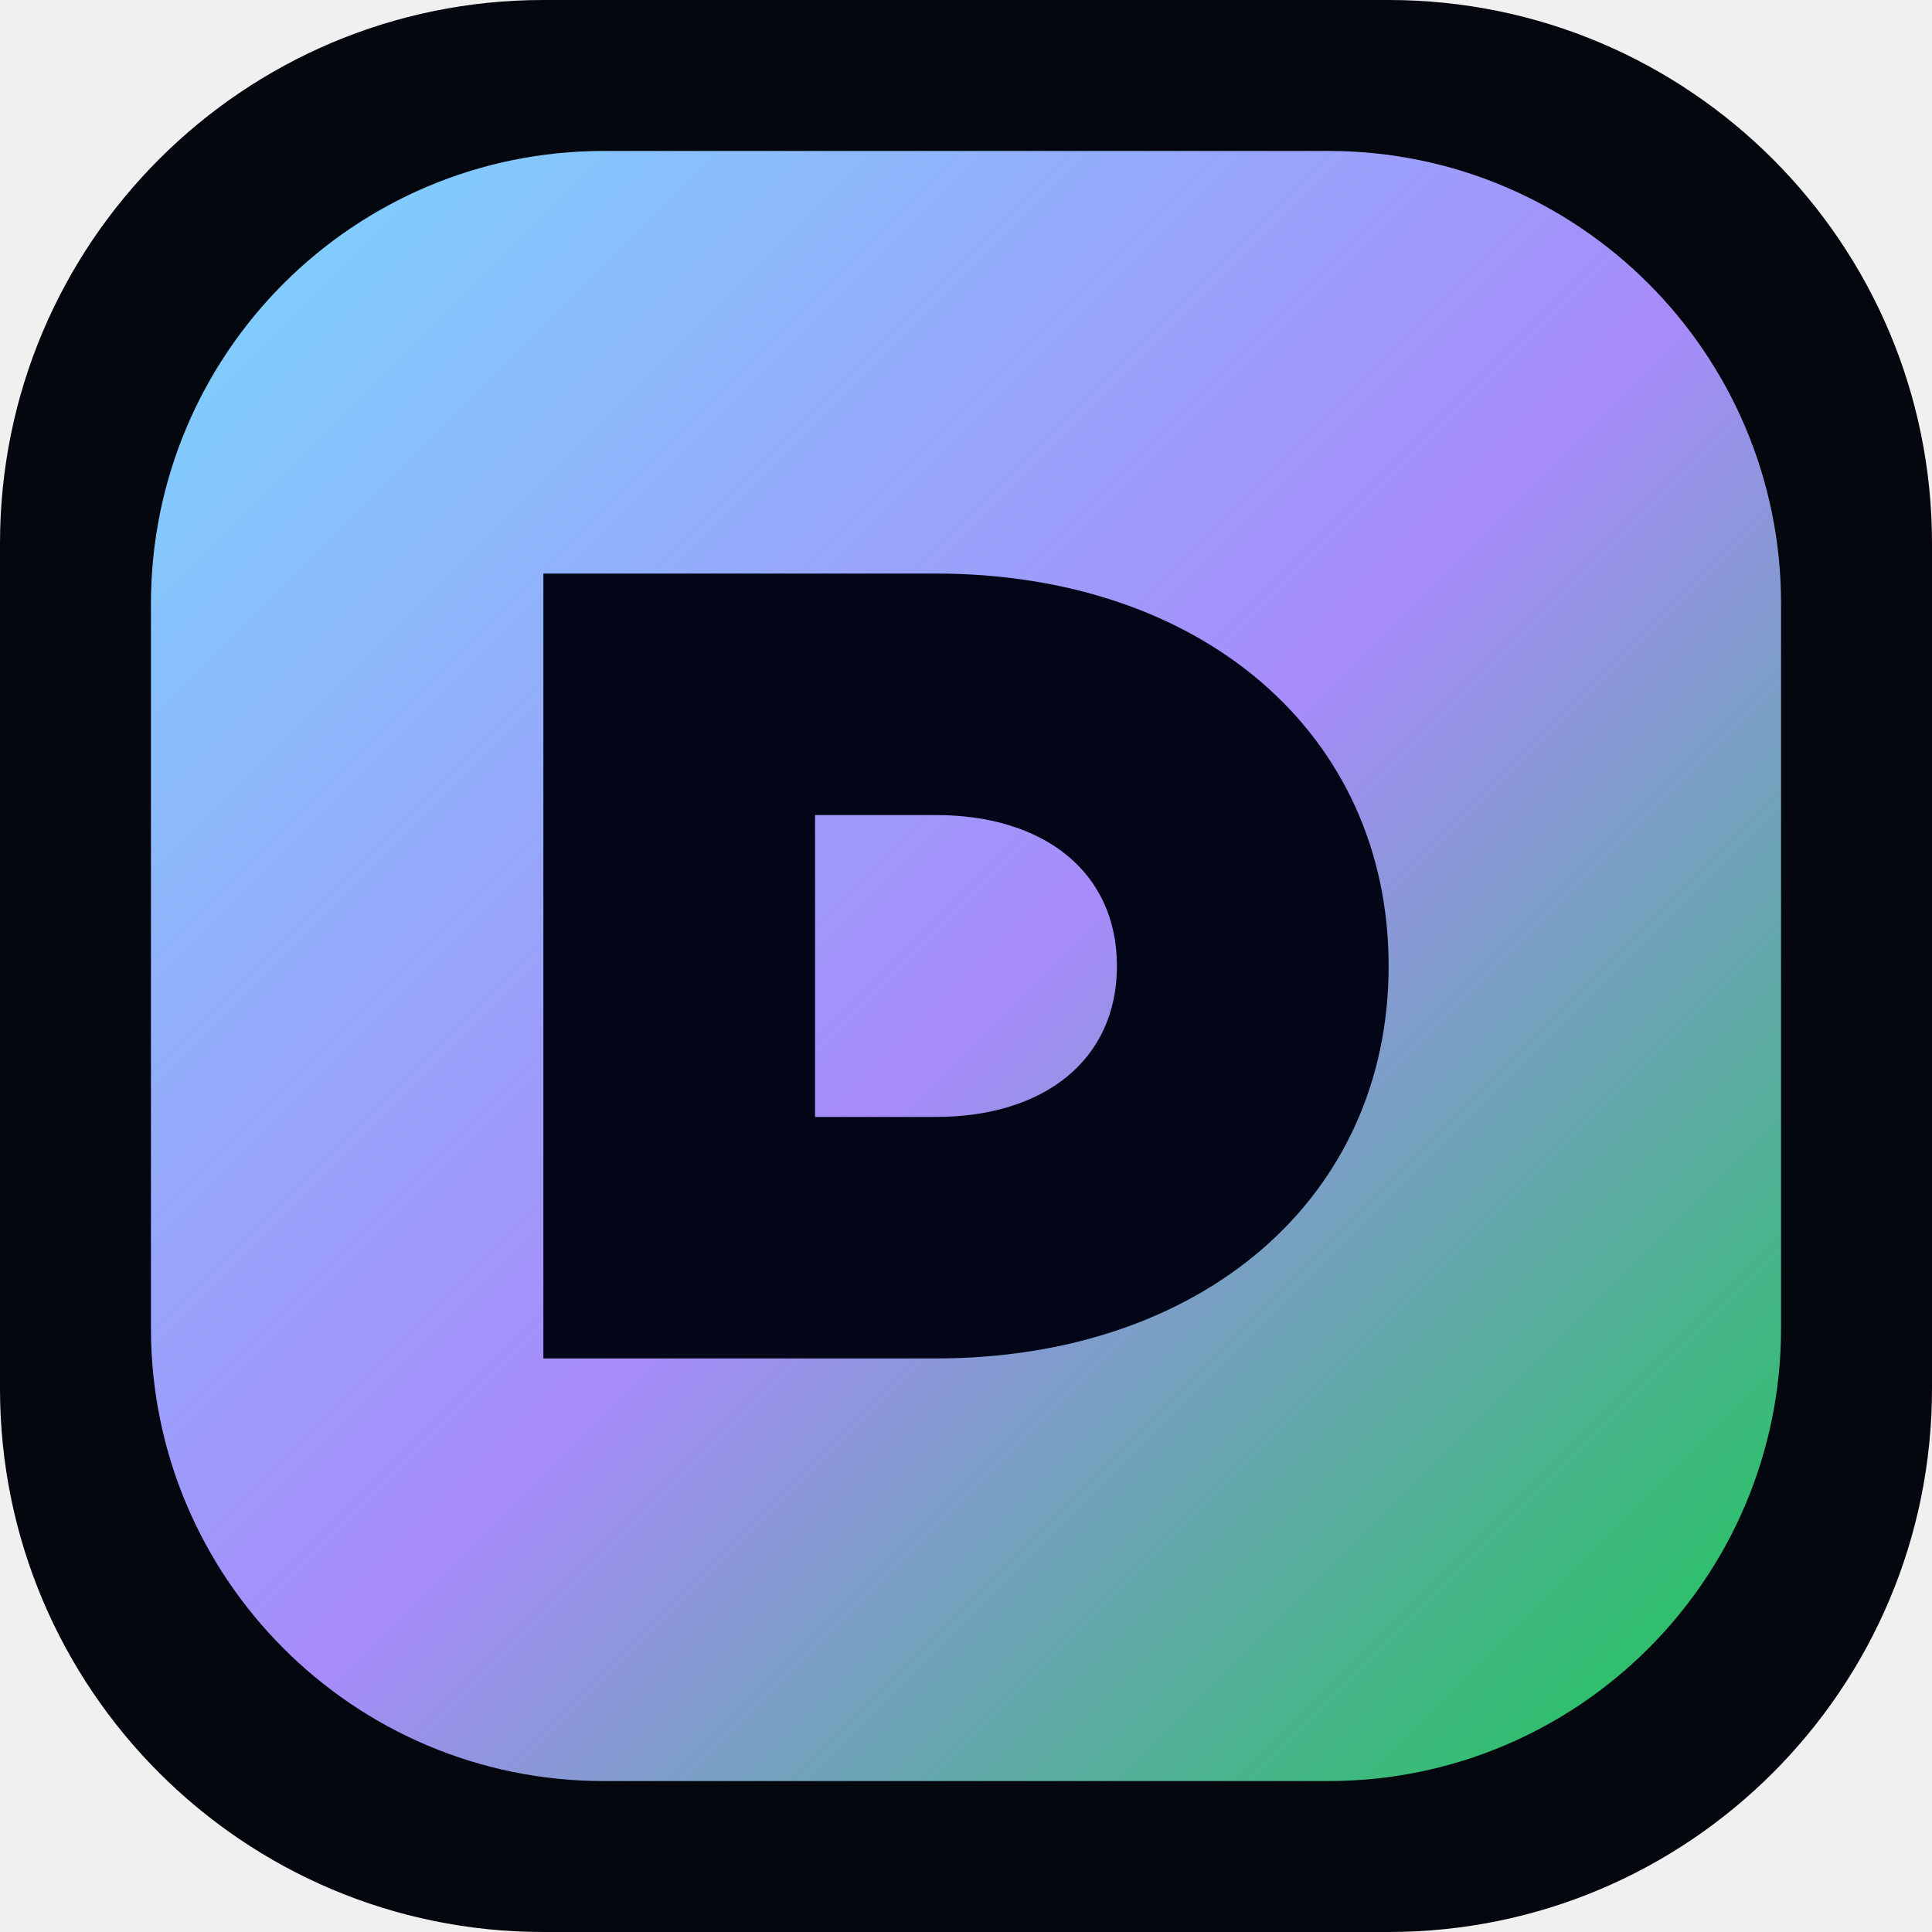
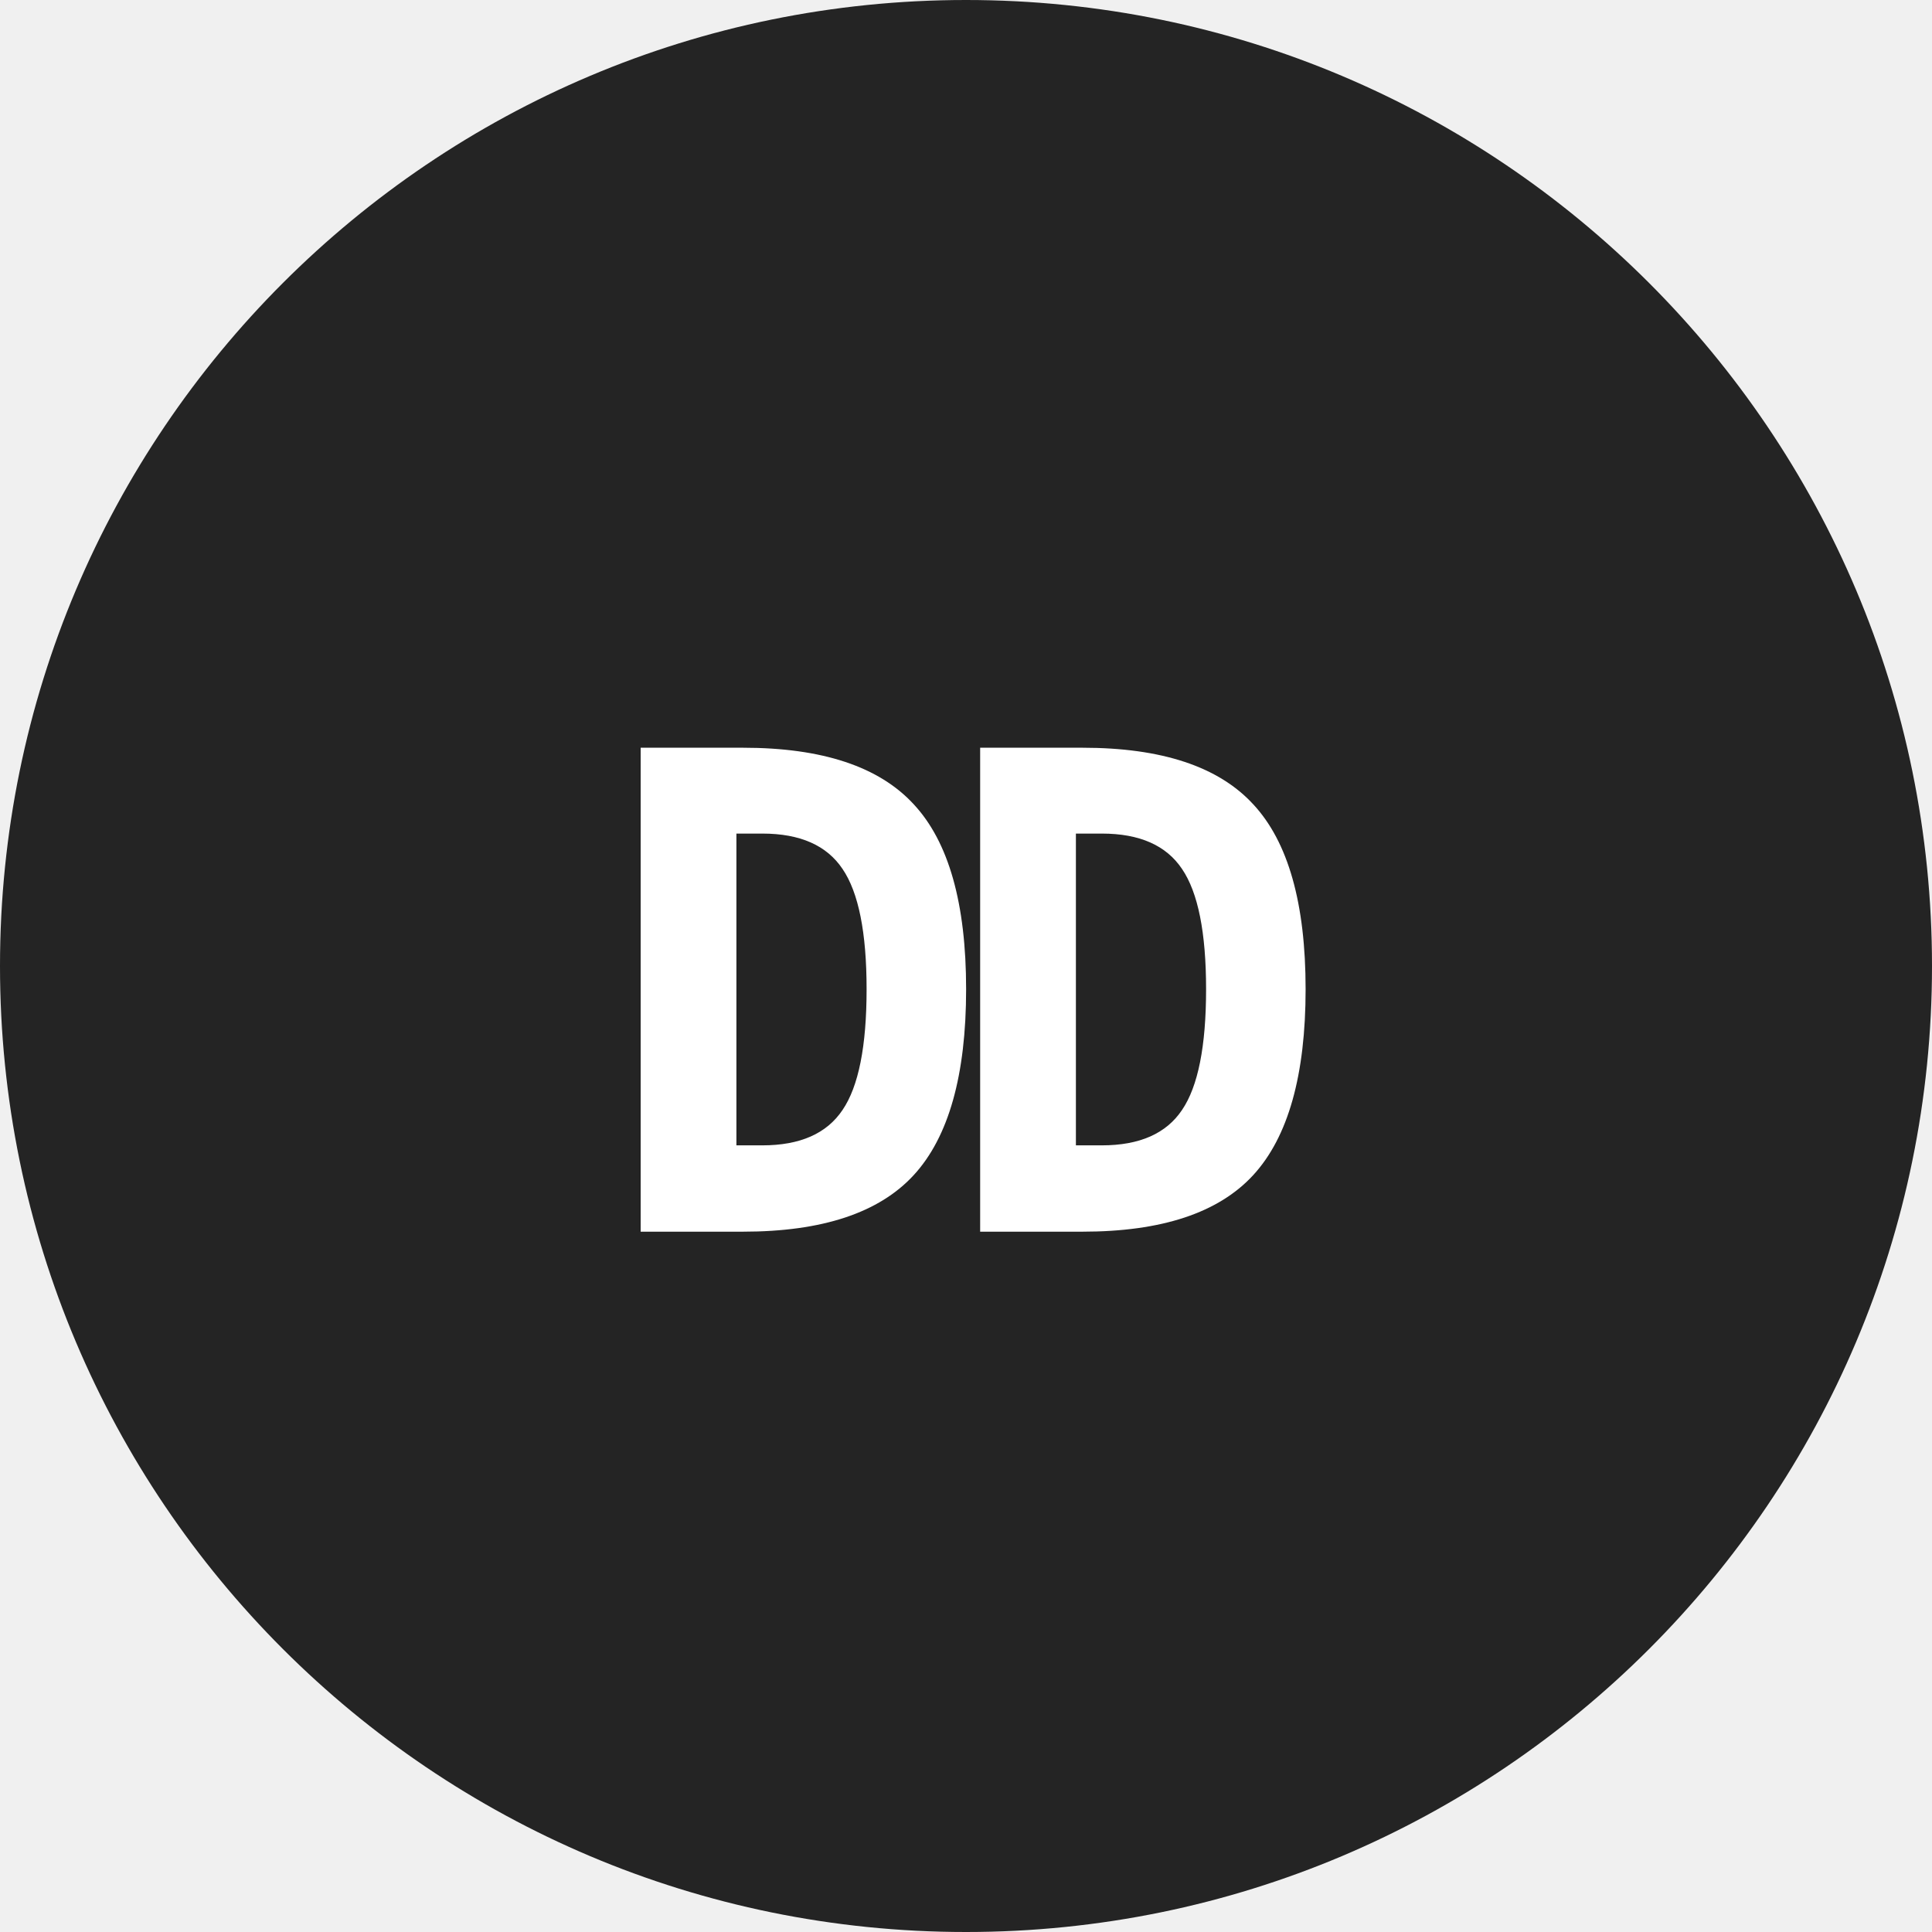
- <svg xmlns="http://www.w3.org/2000/svg" width="64" height="64" viewBox="0 0 64 64" fill="none">
-   <rect width="64" height="64" rx="18" fill="#05070F" />
-   <rect x="5" y="5" width="54" height="54" rx="15" fill="url(#g)" />
-   <path d="M18 19H31C39.8 19 46 24.3 46 32C46 39.7 39.8 45 31 45H18V19ZM27 27V37H31C34.6 37 37 35.1 37 32C37 28.9 34.6 27 31 27H27Z" fill="#020617" />
-   <defs>
-     <linearGradient id="g" x1="7" y1="7" x2="57" y2="57" gradientUnits="userSpaceOnUse">
-       <stop stop-color="#7DD3FC" />
-       <stop offset="0.52" stop-color="#A78BFA" />
-       <stop offset="1" stop-color="#22C55E" />
-     </linearGradient>
-   </defs>
+ <svg xmlns="http://www.w3.org/2000/svg" viewBox="0 0 64 64">
+   <rect width="64" height="64" rx="32" fill="#242424" />
+   <text x="50%" y="54%" dominant-baseline="middle" text-anchor="middle" font-family="Consolas, monospace" font-size="22" font-weight="700" fill="#ffffff" letter-spacing="-2">DD</text>
</svg>
